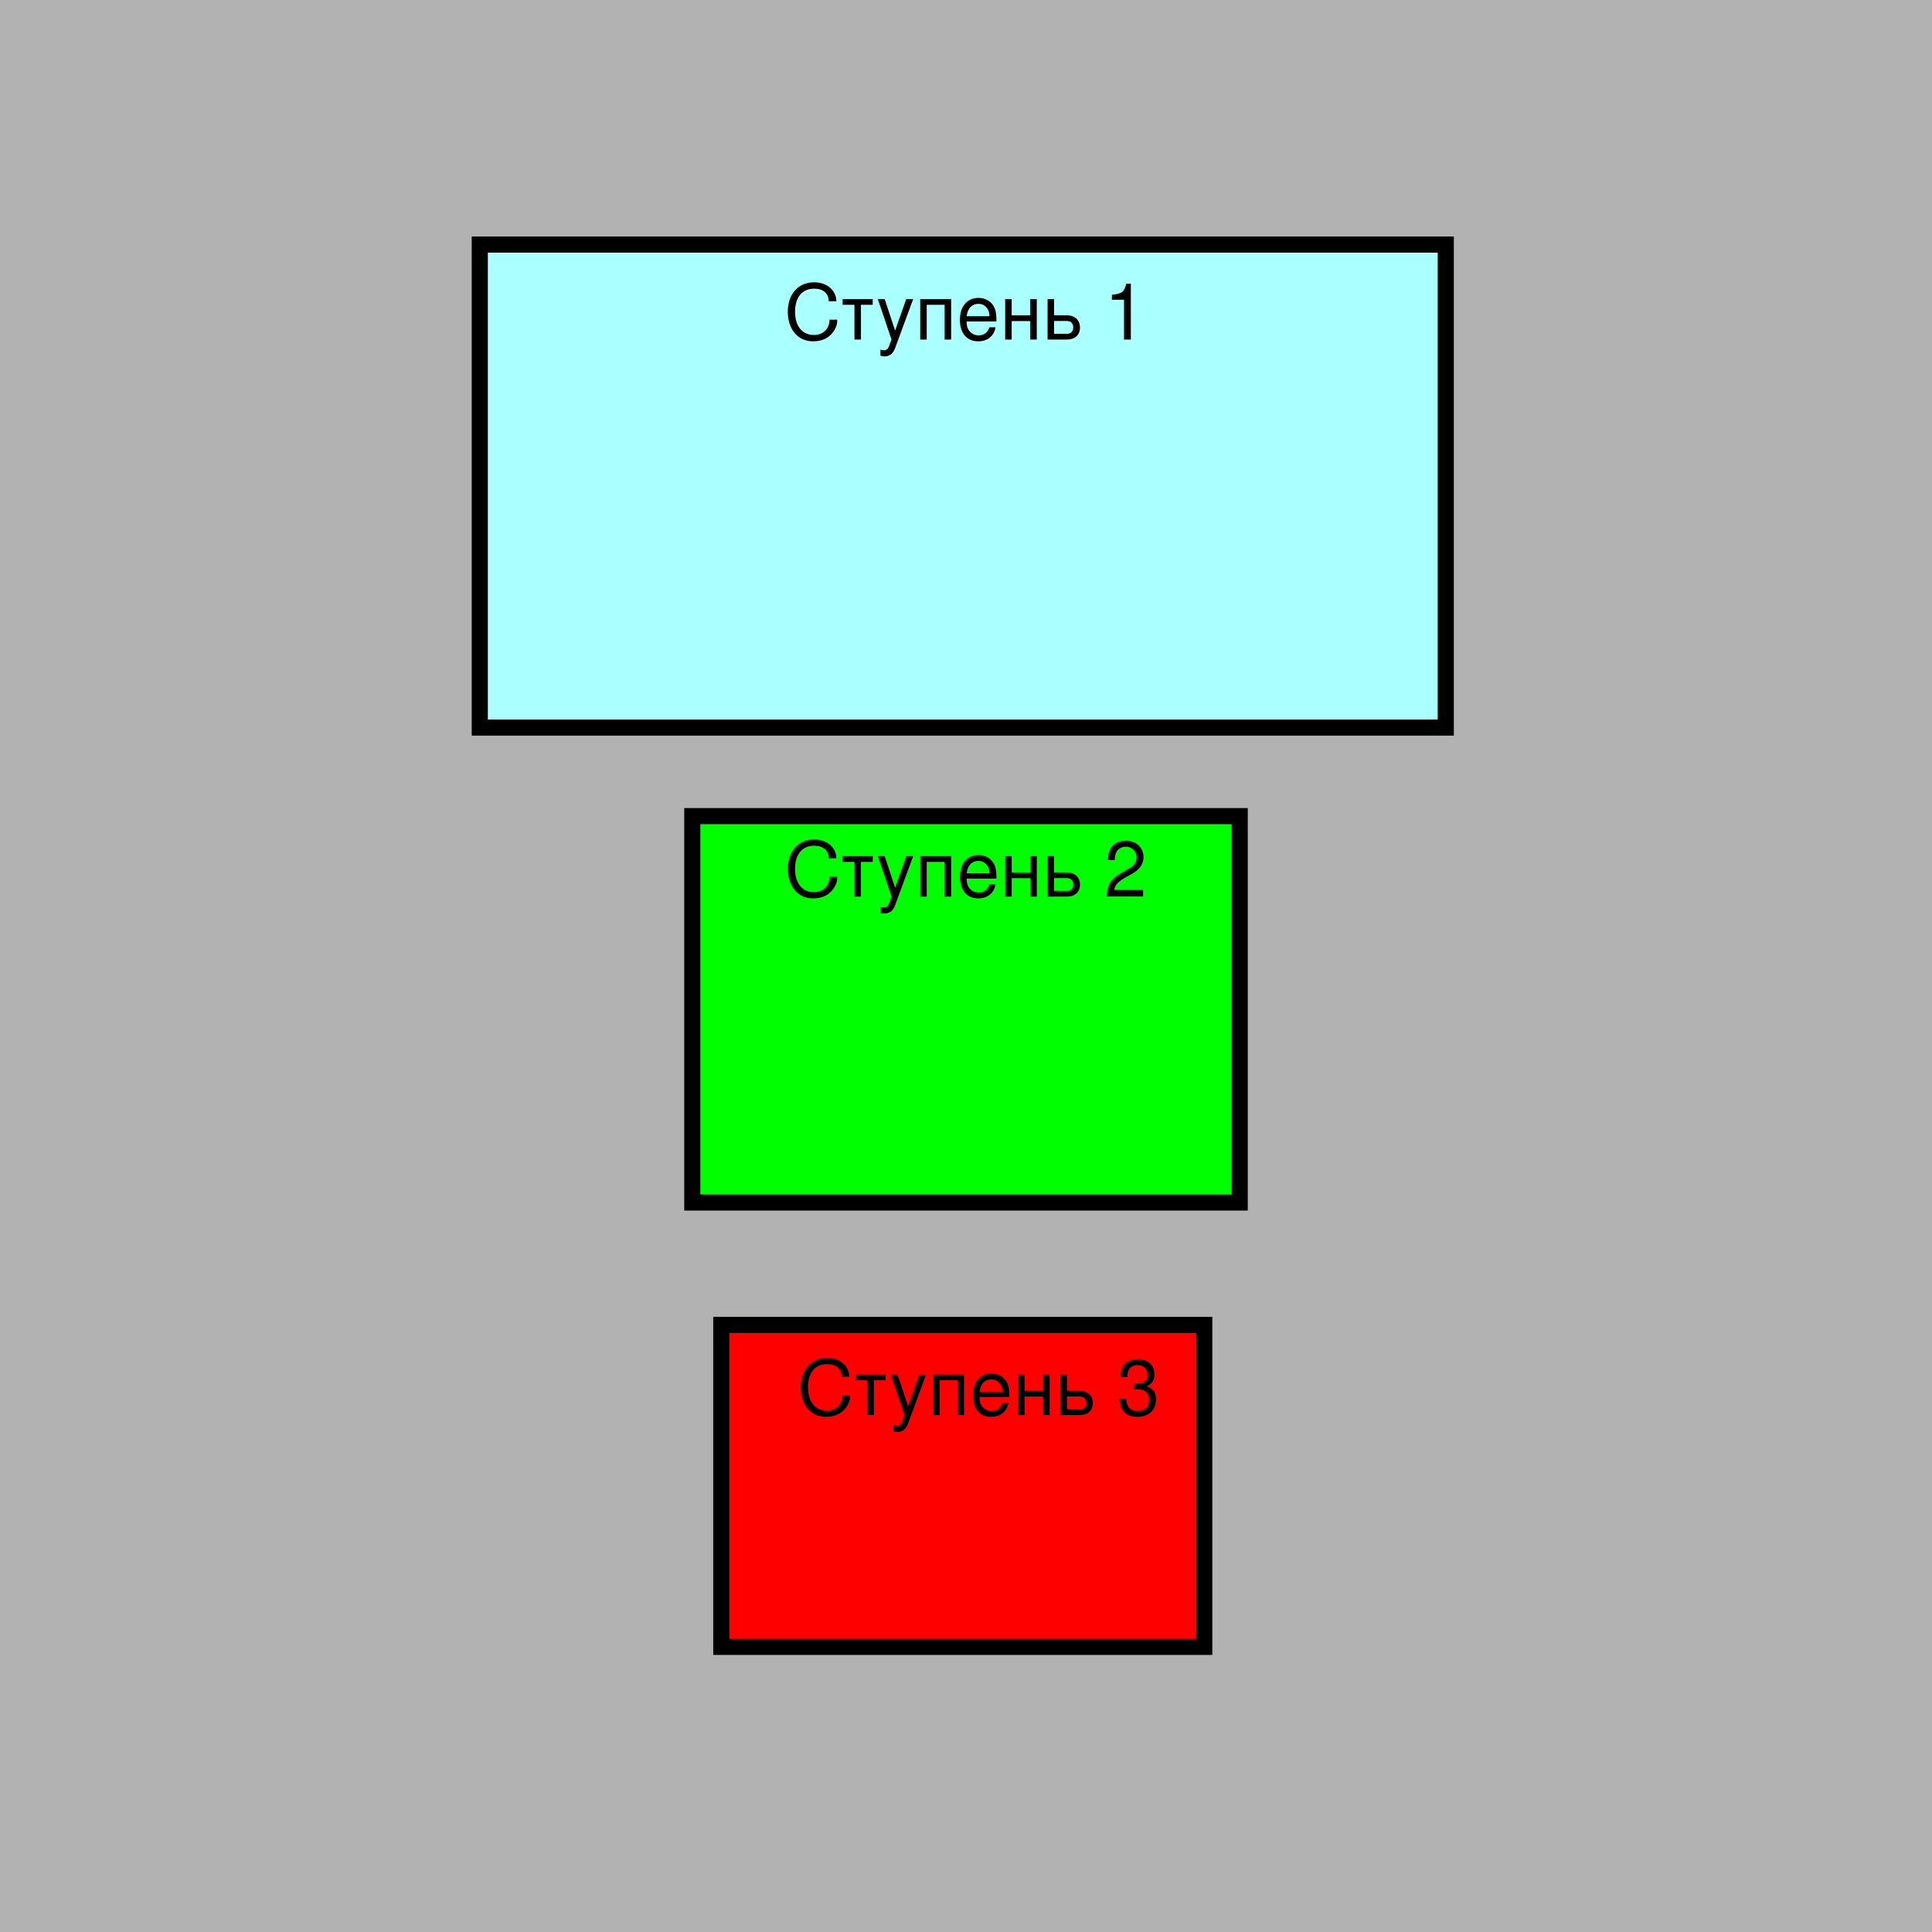
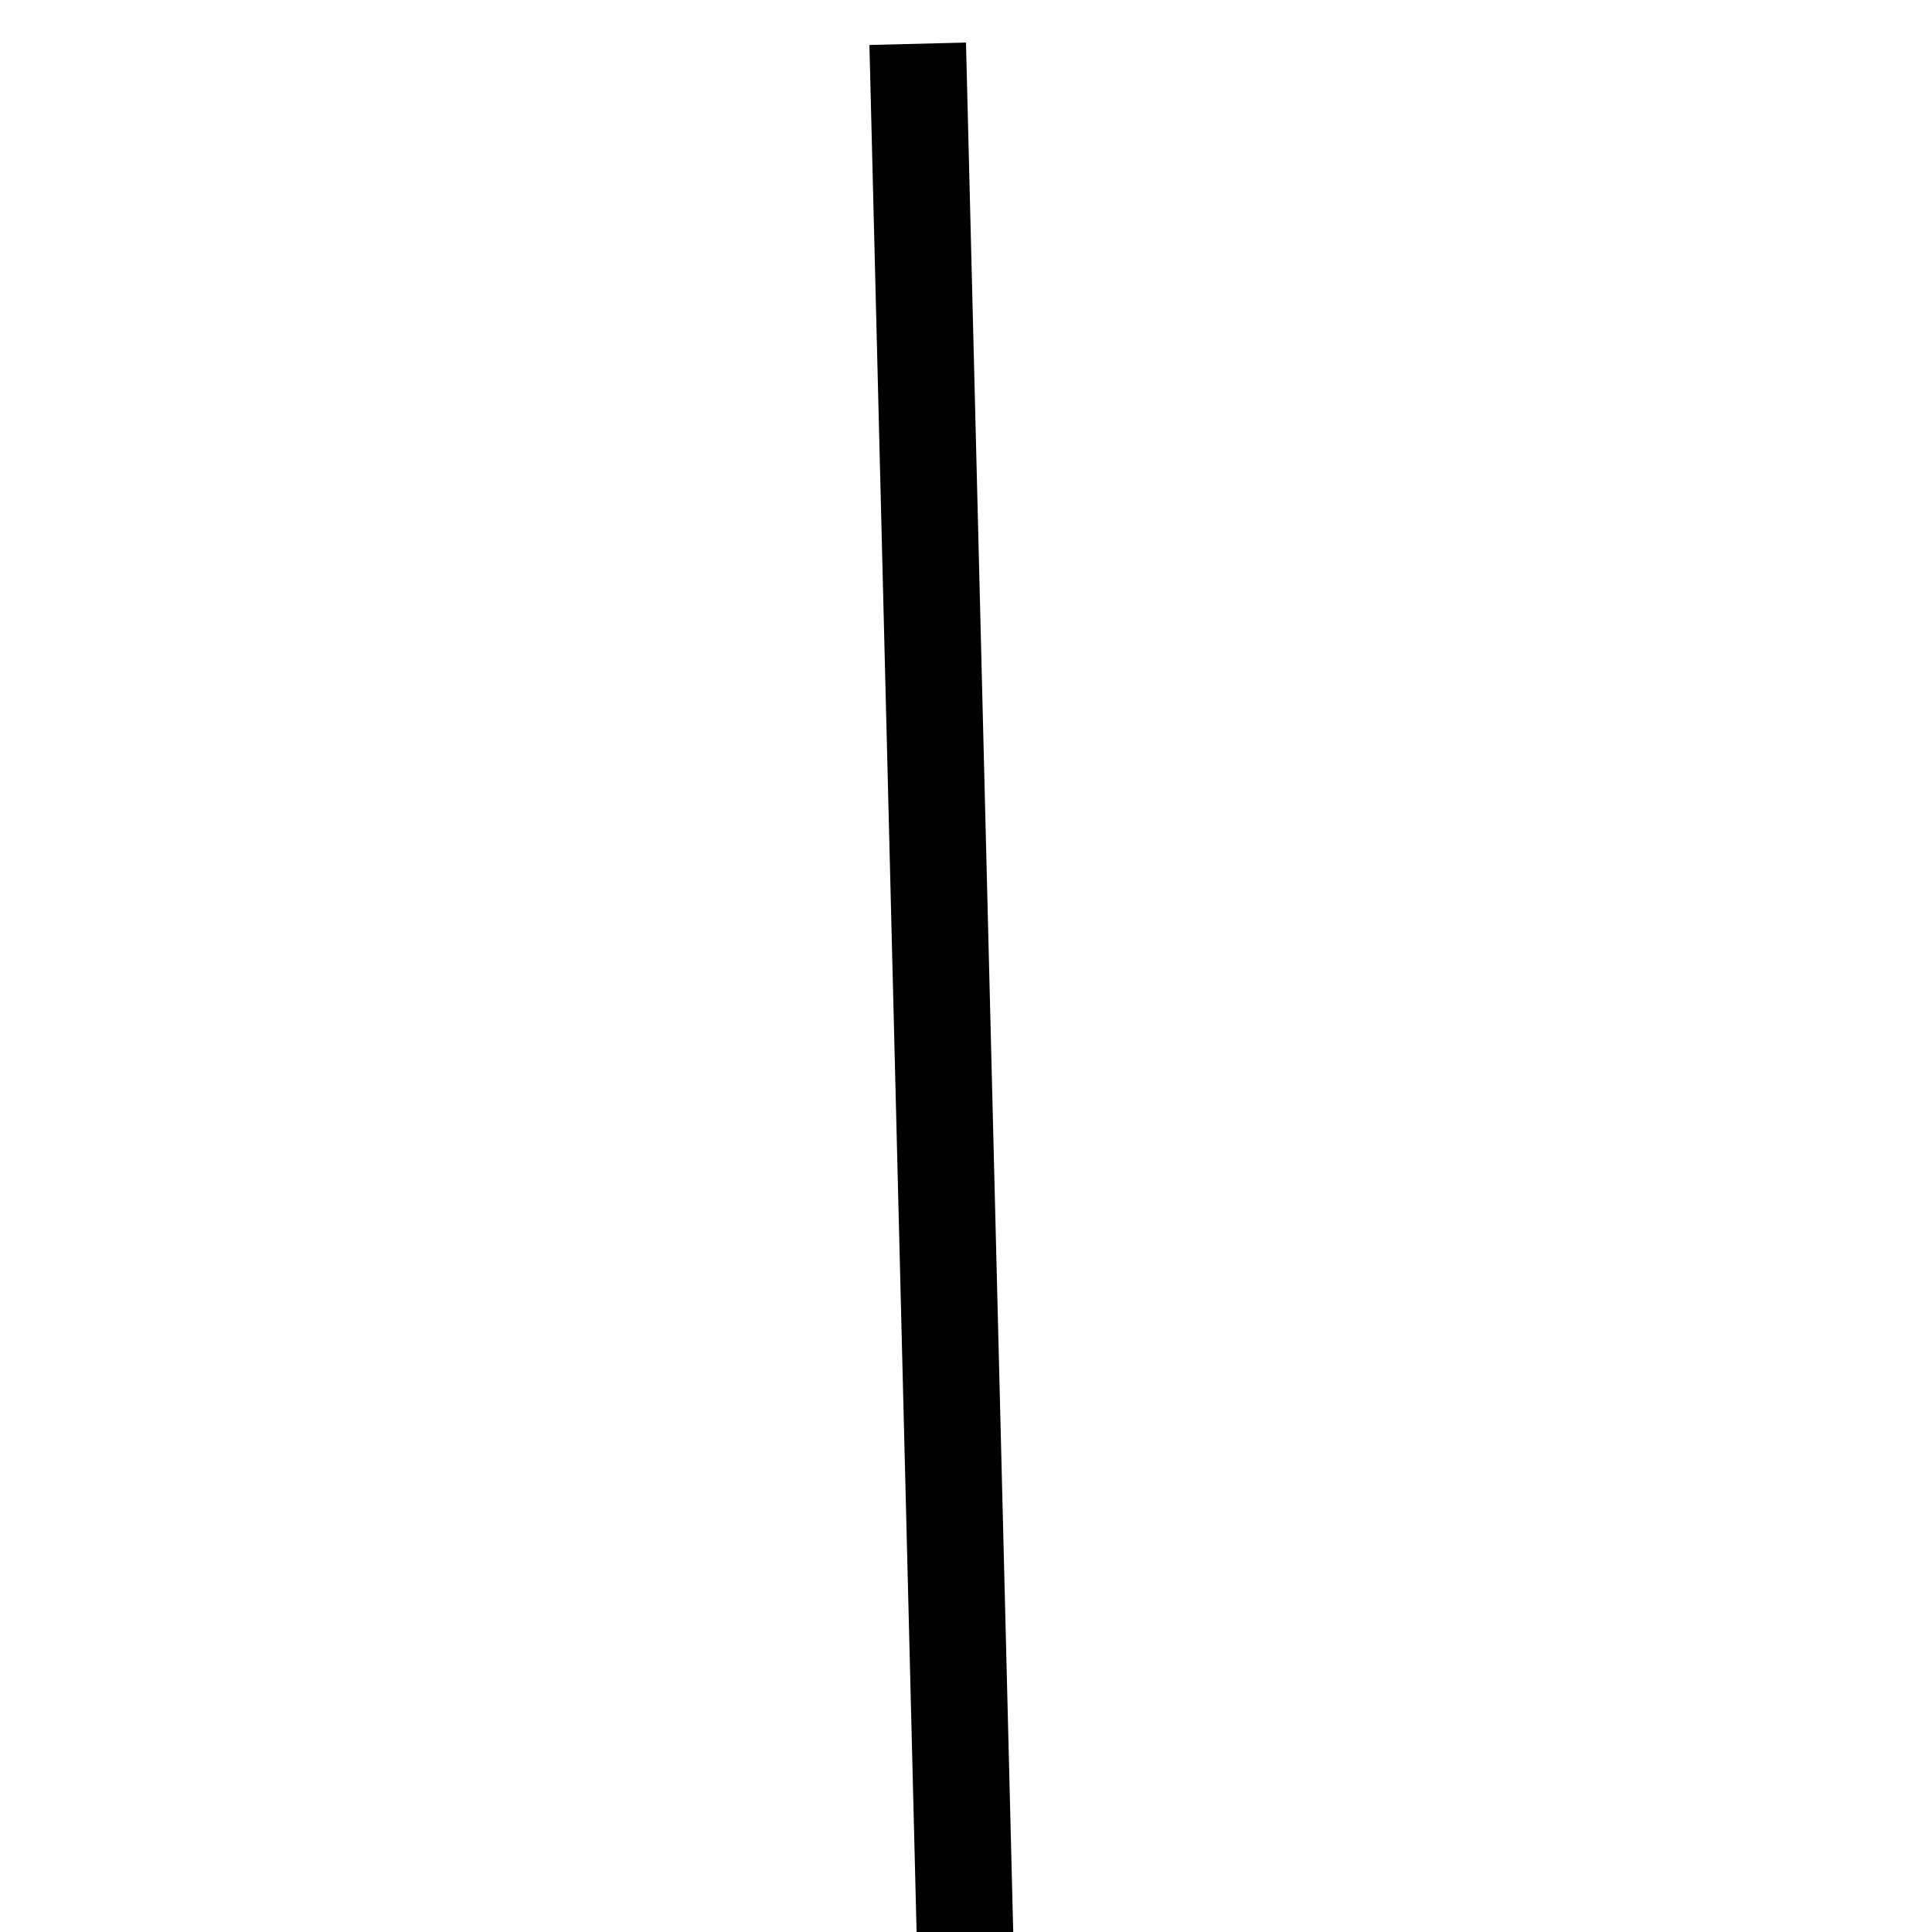
- <svg xmlns="http://www.w3.org/2000/svg" width="600" height="600">
+ <svg xmlns="http://www.w3.org/2000/svg" width="20" height="20">
  <g>
-     <rect fill="#b2b2b2" id="canvas_background" height="602" width="602" y="-1" x="-1" />
+     <rect fill="#fff" id="canvas_background" height="22" width="22" y="-1" x="-1" />
    <g display="none" overflow="visible" y="0" x="0" height="100%" width="100%" id="canvasGrid">
      <rect fill="url(#gridpattern)" stroke-width="0" y="0" x="0" height="100%" width="100%" />
    </g>
  </g>
  <g>
-     <rect stroke="#000" id="svg_2" height="150" width="300" y="75.953" x="149" stroke-opacity="null" stroke-width="5" fill="#aaffff" />
-     <rect stroke="#000" id="svg_3" height="120" width="170" y="253.453" x="215" stroke-opacity="null" stroke-width="5" fill="#00ff00" />
-     <rect stroke="#000" id="svg_4" height="100" width="150" y="411.453" x="224" stroke-opacity="null" stroke-width="5" fill="#ff0000" />
-     <text xml:space="preserve" text-anchor="start" font-family="Helvetica, Arial, sans-serif" font-size="24" id="svg_5" y="105.453" x="243.641" fill-opacity="null" stroke-opacity="null" stroke-width="0" stroke="#000" fill="#000000">Ступень 1</text>
-     <text xml:space="preserve" text-anchor="start" font-family="Helvetica, Arial, sans-serif" font-size="24" id="svg_6" y="278.453" x="243.641" fill-opacity="null" stroke-opacity="null" stroke-width="0" stroke="#000" fill="#000000">Ступень 2</text>
-     <text xml:space="preserve" text-anchor="start" font-family="Helvetica, Arial, sans-serif" font-size="24" id="svg_7" y="439.453" x="247.641" fill-opacity="null" stroke-opacity="null" stroke-width="0" stroke="#000" fill="#000000">Ступень 3</text>
-     <rect stroke="#000" id="svg_10" height="567" width="495" y="19.453" x="53.5" stroke-opacity="null" stroke-width="0" fill="none" />
+     <line stroke-linecap="undefined" stroke-linejoin="undefined" id="svg_1" y2="20.453" x2="10" y1="0.453" x1="9.5" stroke="#000" fill="none" />
+     <line stroke-linecap="undefined" stroke-linejoin="undefined" id="svg_2" y2="133.453" x2="58.5" y1="133.453" x1="57.5" stroke="#000" fill="none" />
  </g>
</svg>
